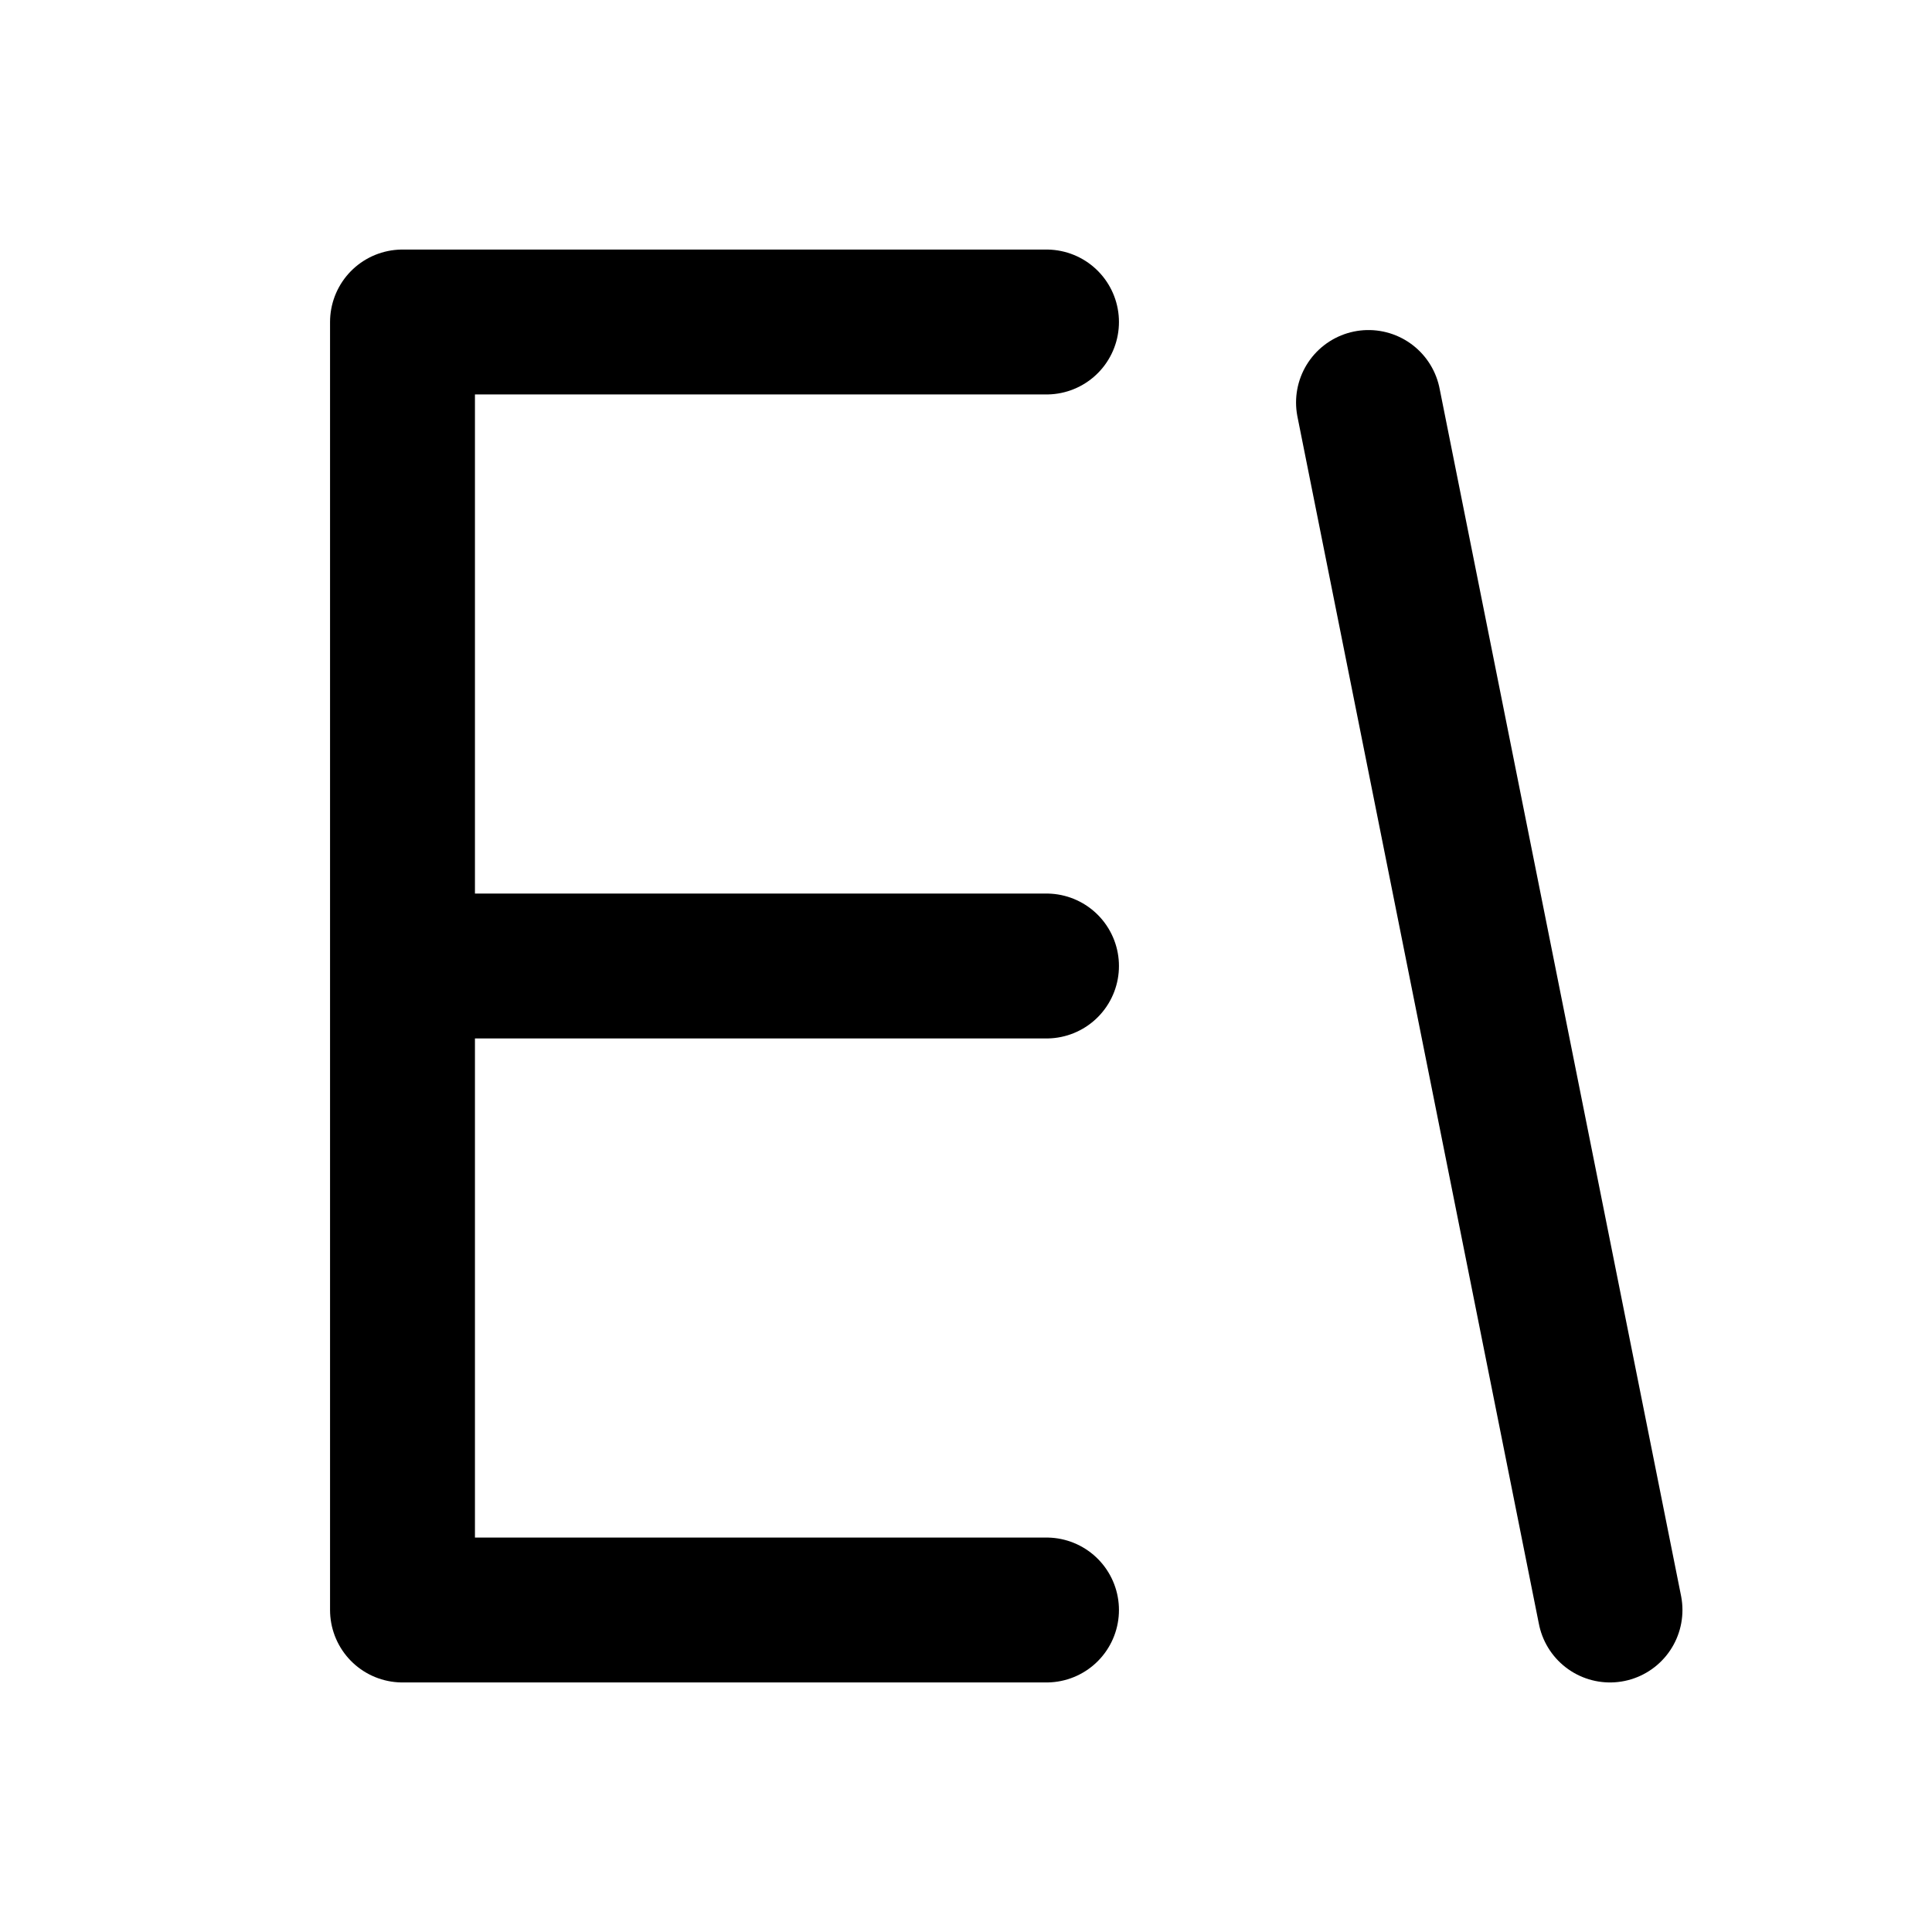
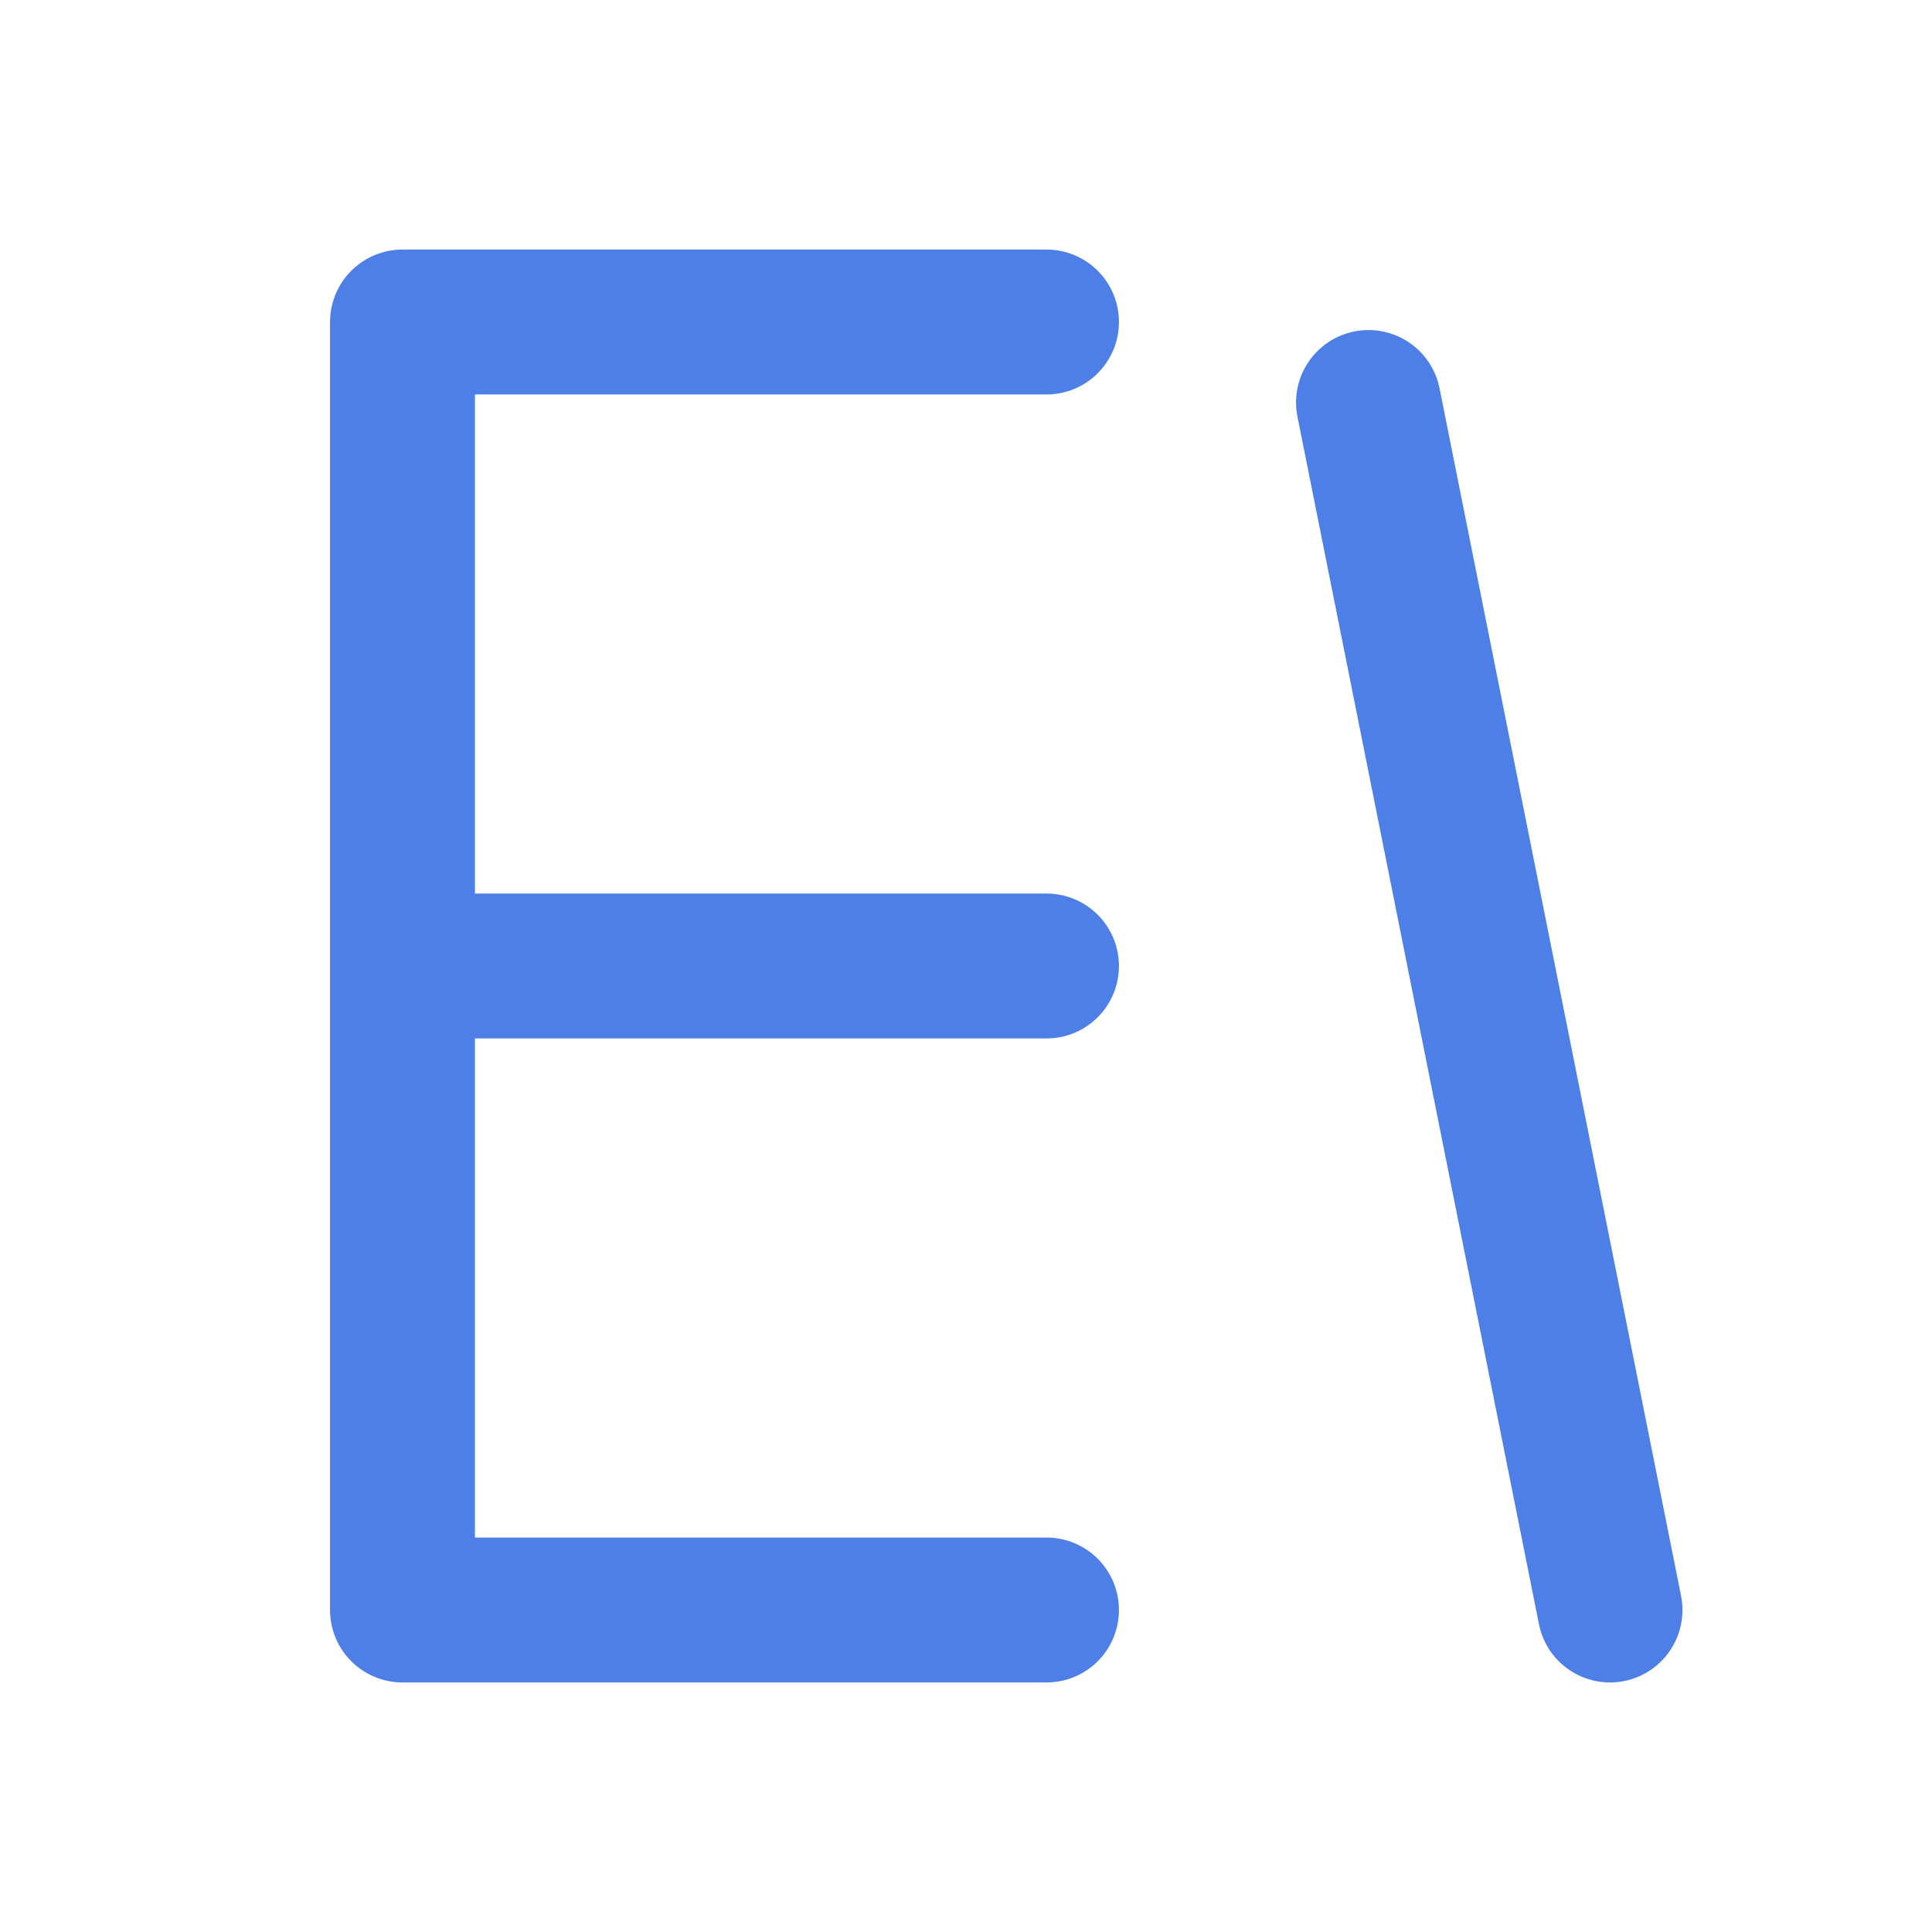
- <svg xmlns="http://www.w3.org/2000/svg" viewBox="0 0 24 24" fill="none" stroke="currentColor" stroke-width="1.8" stroke-linecap="round" stroke-linejoin="round" aria-hidden="true">
+ <svg xmlns="http://www.w3.org/2000/svg" width="24" height="24" viewBox="0 0 24 24" fill="none" stroke="#4d7fe6" stroke-width="1.8" stroke-linecap="round" stroke-linejoin="round" aria-hidden="true">
  <path d="M5 4v16M5 4h8M5 12h8M5 20h8" />
  <path d="M17 5l3 15" />
</svg>
